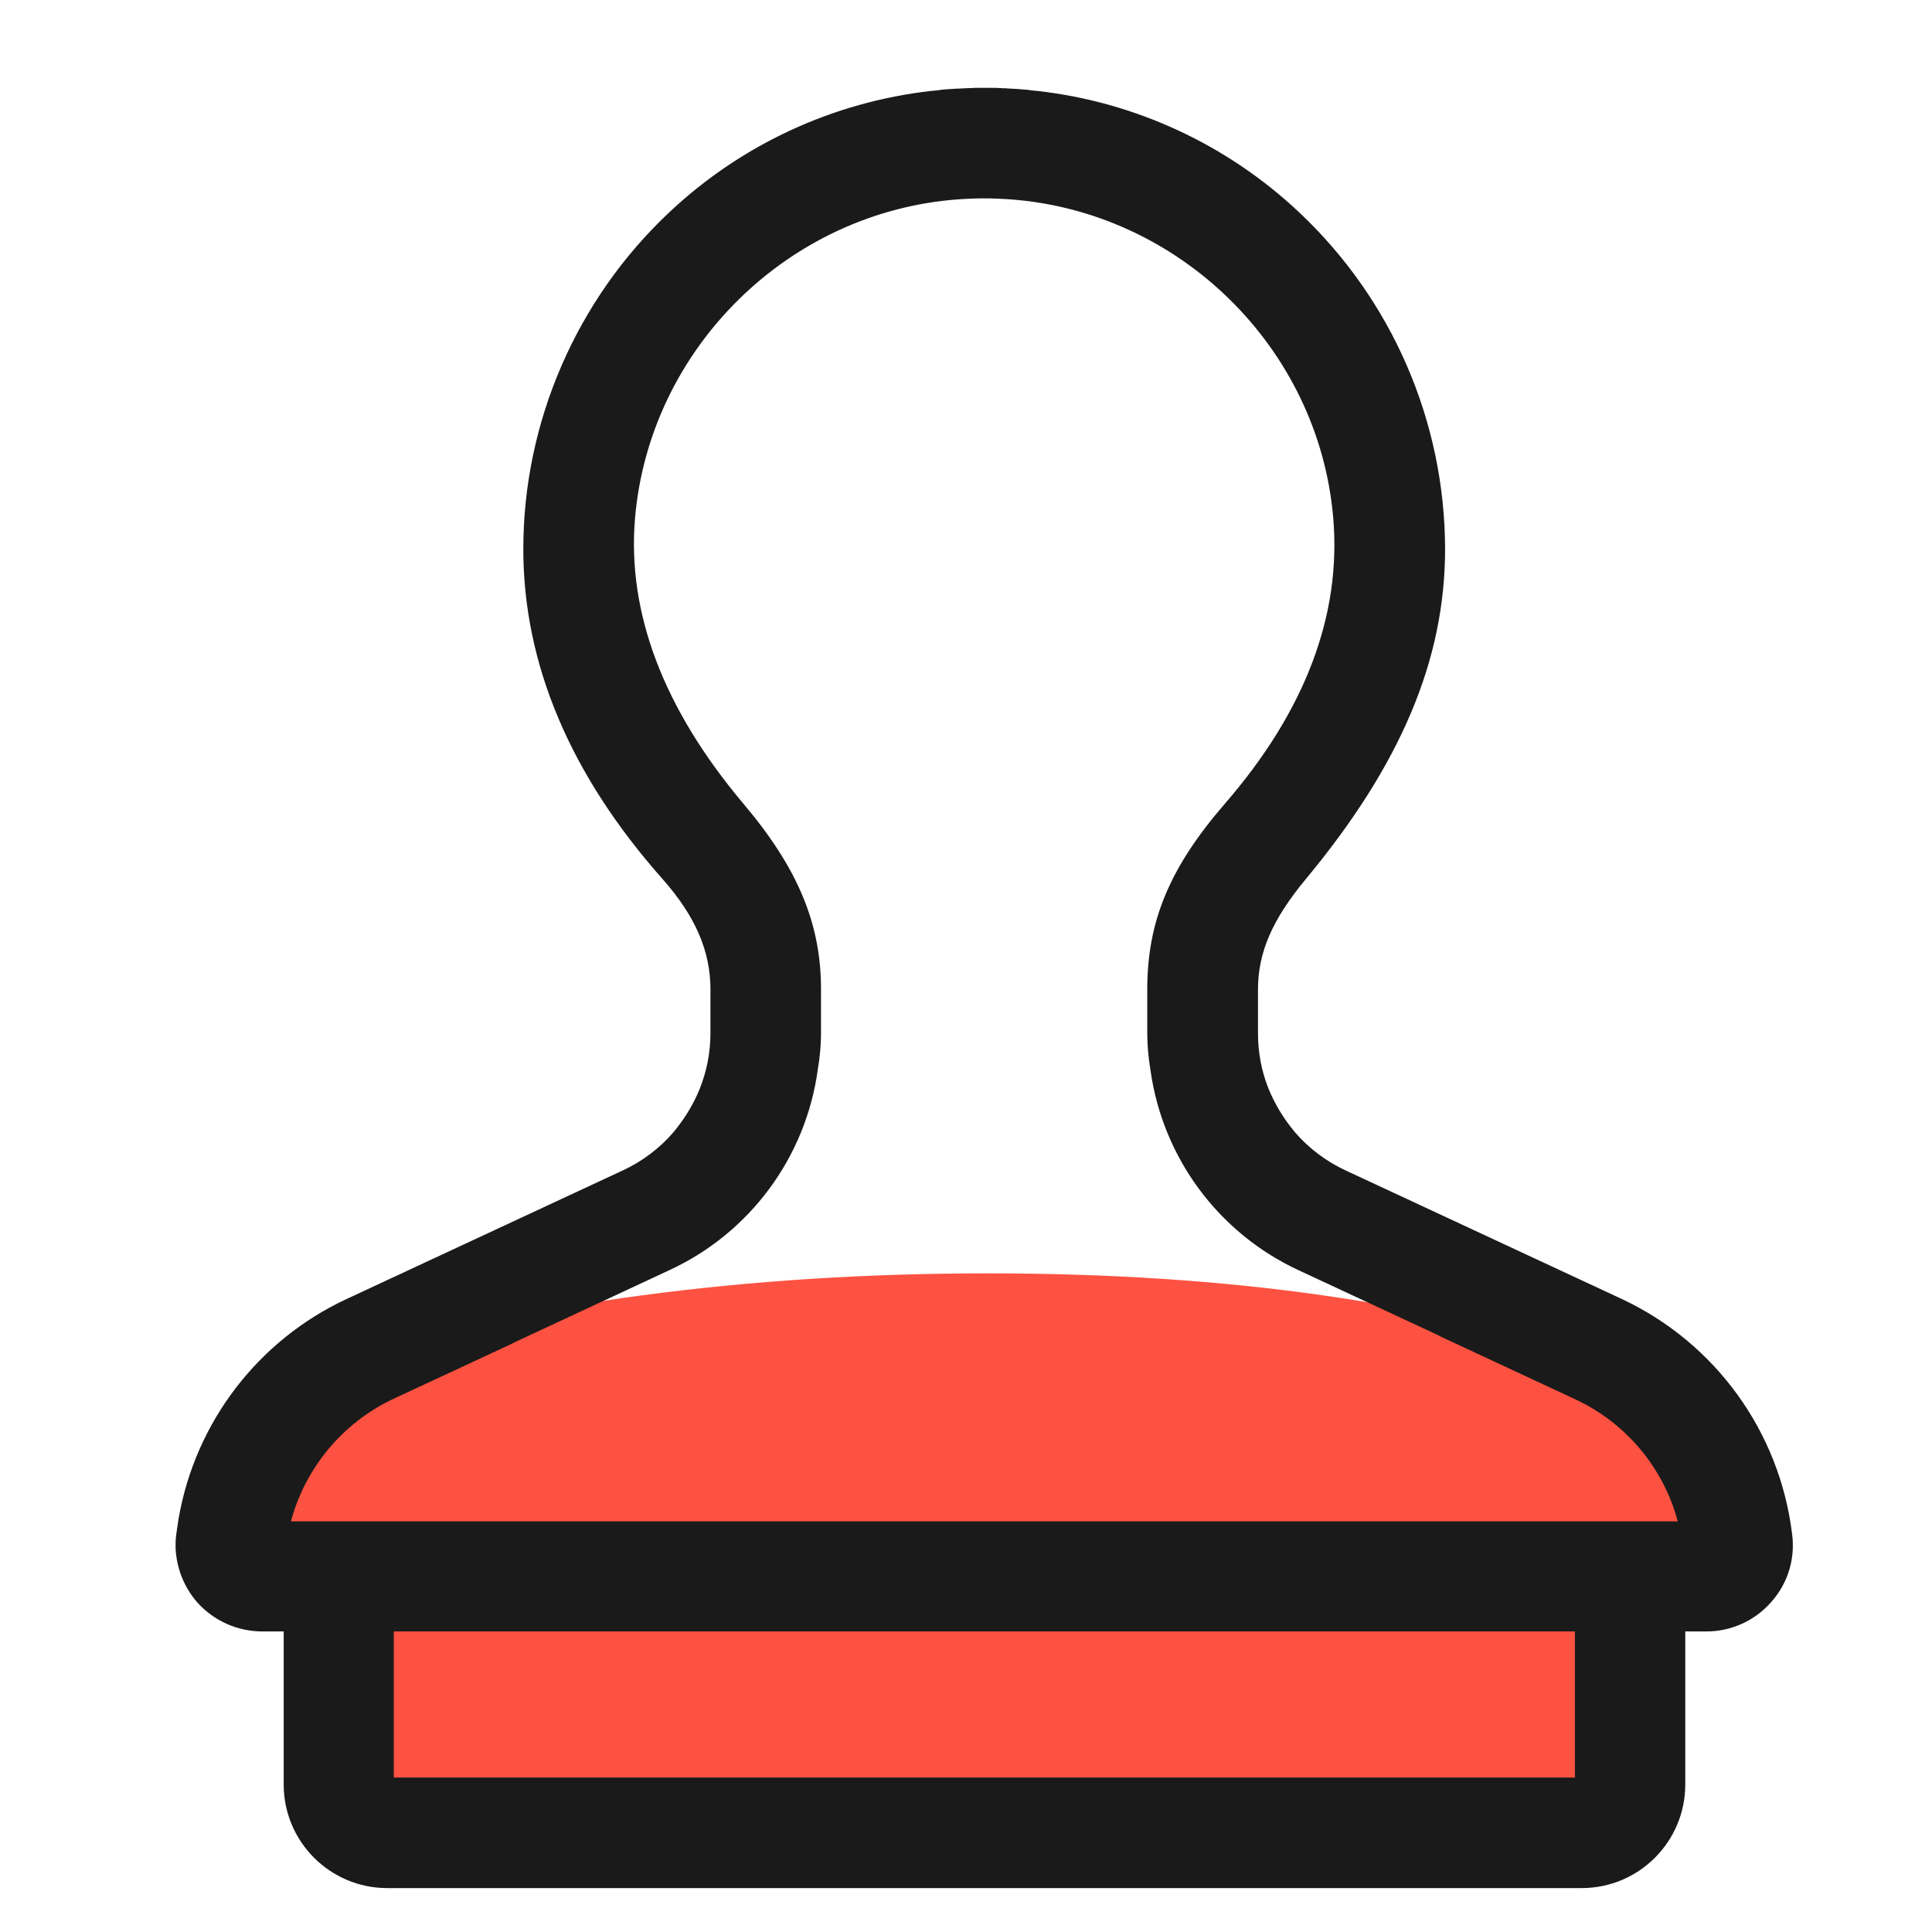
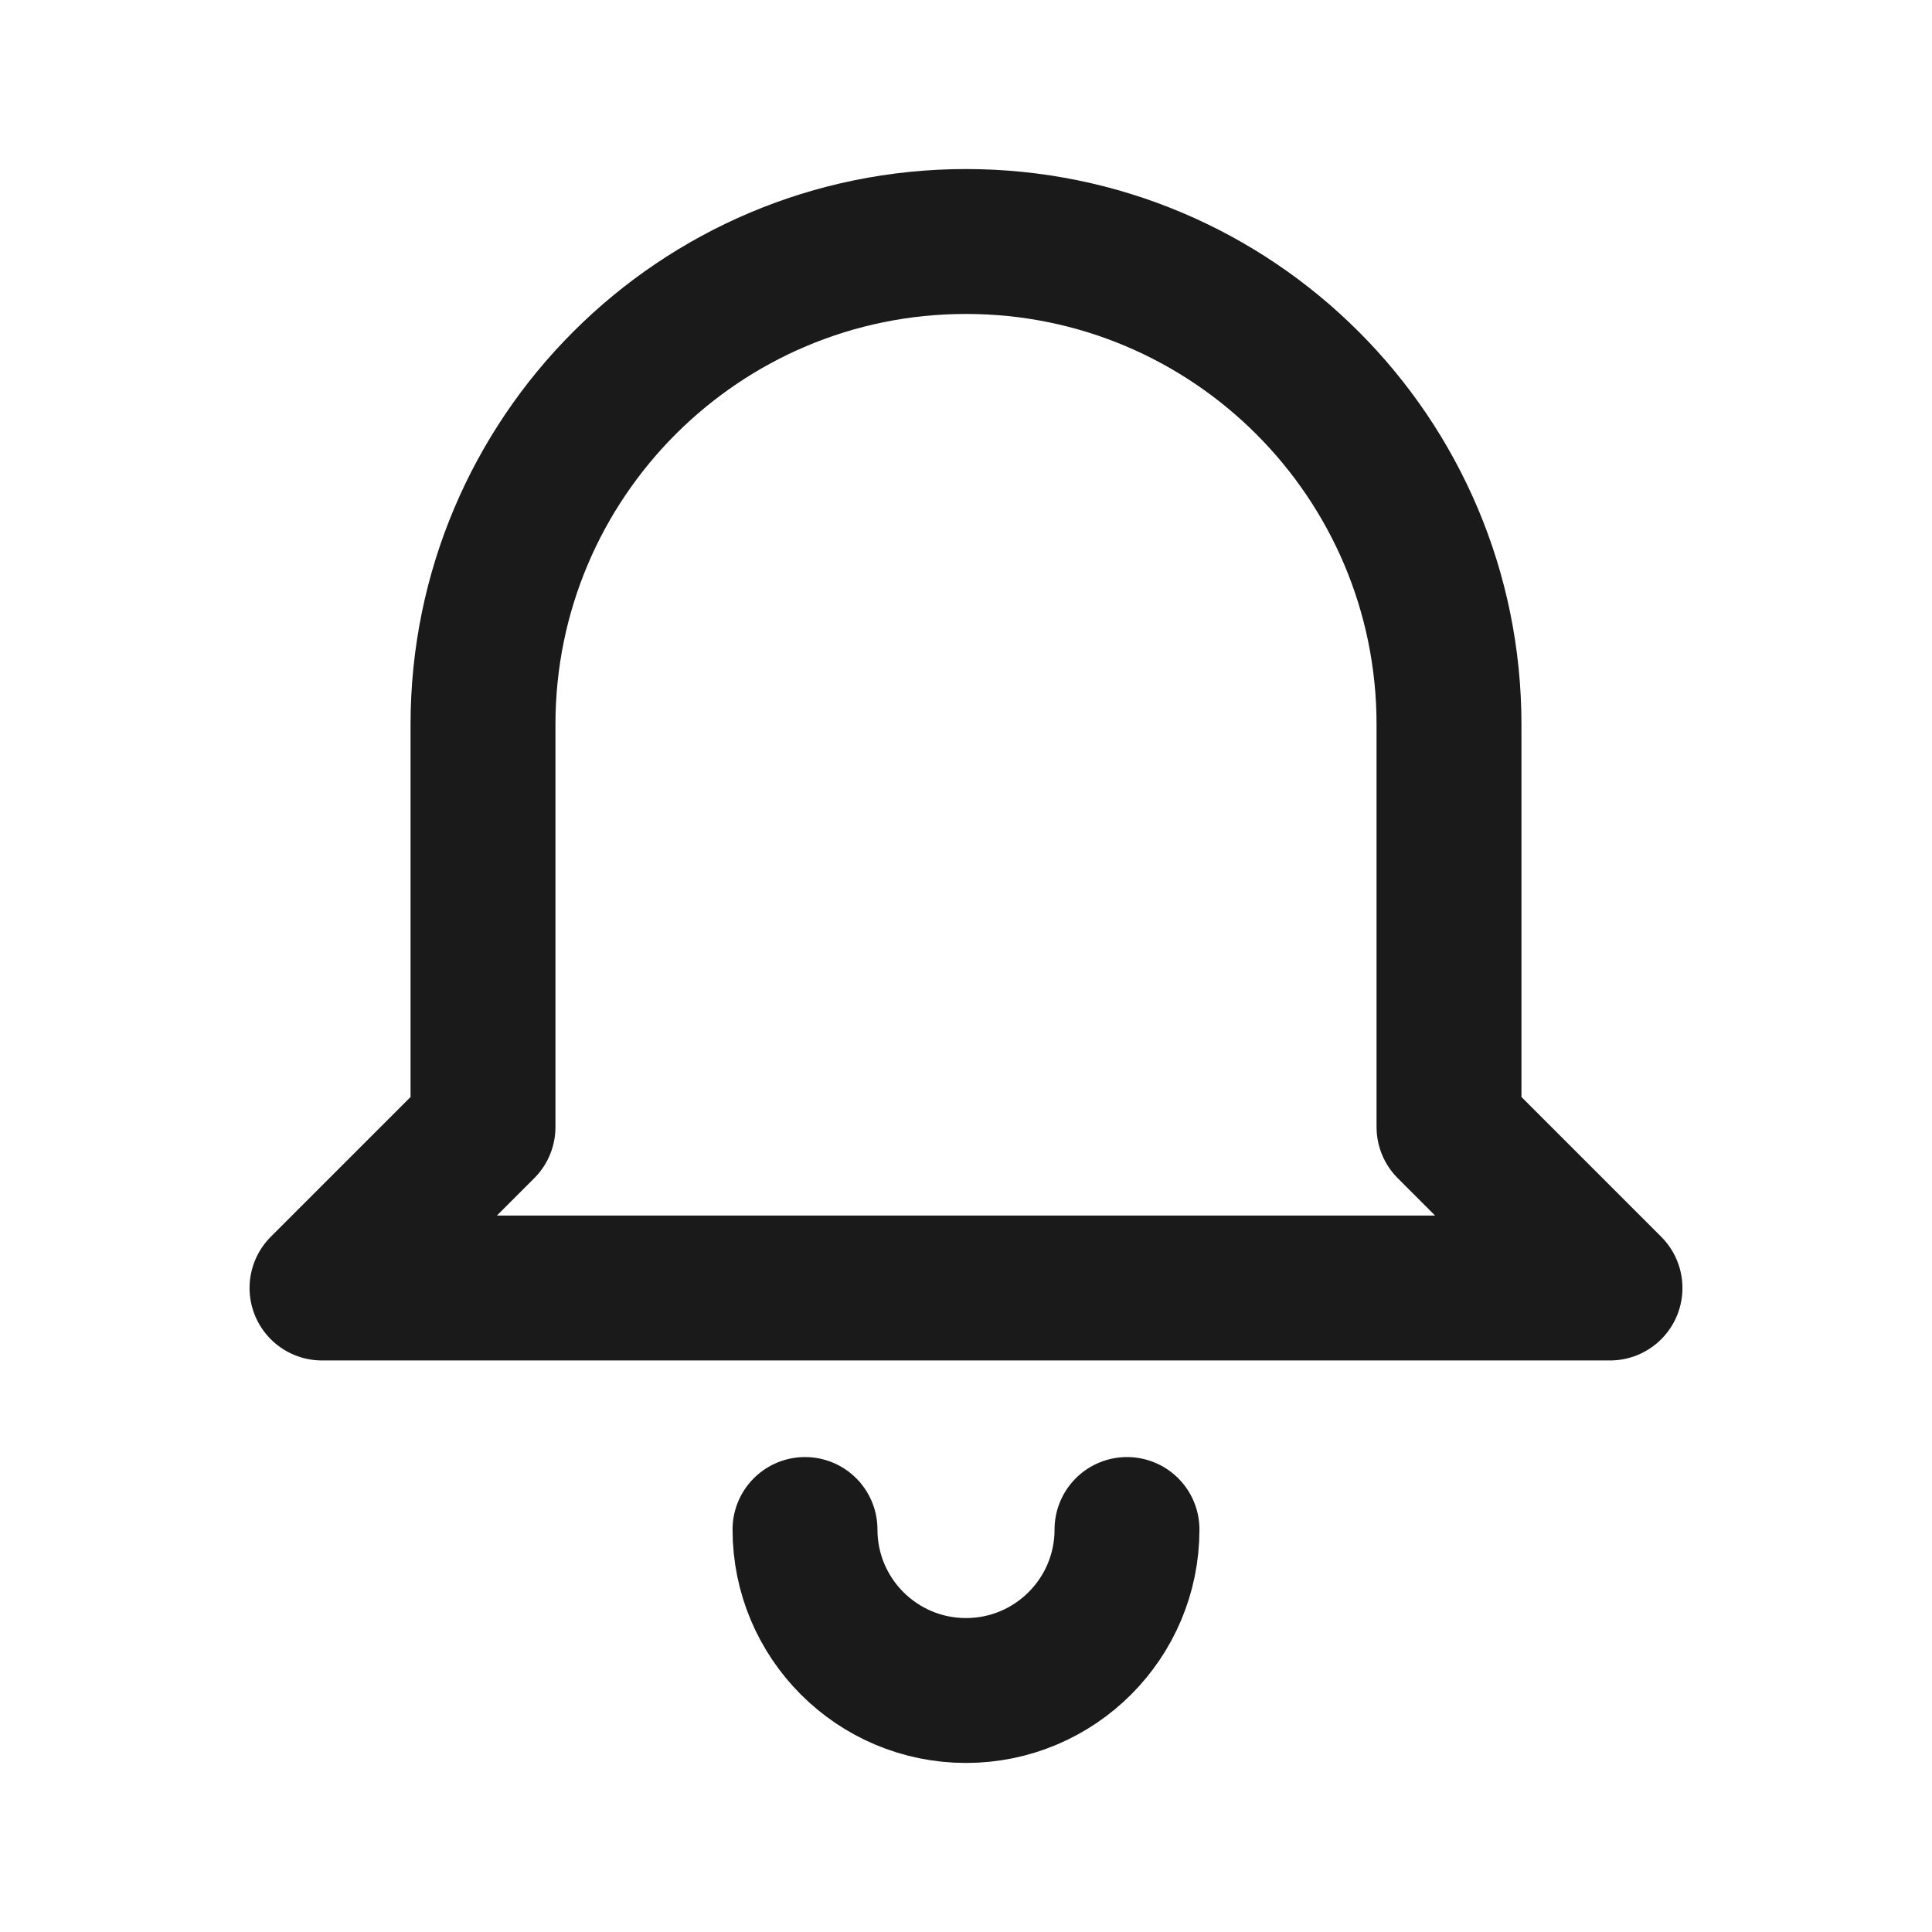
- <svg xmlns="http://www.w3.org/2000/svg" t="1770537037341" class="icon" viewBox="0 0 1024 1024" version="1.1" p-id="2750" width="200" height="200">
-   <path d="M186.182 837.818m0 0l674.909 0q0 0 0 0l0 116.364q0 0 0 0l-674.909 0q0 0 0 0l0-116.364q0 0 0 0Z" fill="#FD5241" p-id="2751" />
-   <path d="M139.636 837.818h768l-58.182-116.364q-133.818-46.545-325.818-46.545t-349.091 46.545L139.636 837.818z" fill="#FD5241" p-id="2752" />
-   <path d="M943.407 814.127c-0.349-2.746-0.698-5.516-1.327-8.518a151.808 151.808 0 0 0-85.108-111.057l-146.735-68.329a87.808 87.808 0 0 1-28.928-21.969l-1.932-2.513a93.021 93.021 0 0 1-12.73-21.62 86.761 86.761 0 0 1-6.353-32.535v-23.273c0-23.319 10.333-42.636 26.996-62.813 41.425-49.943 72.169-105.775 72.169-170.612 0-65.559-27.485-128.954-75.52-173.847a234.985 234.985 0 0 0-134.586-62.324l-3.607-0.372-0.698-0.116c-0.256 0-0.628 0-0.861-0.116a89.74 89.74 0 0 0-5.888-0.465c-1.559-0.14-3.002-0.256-4.561-0.256-0.698 0-1.443-0.116-2.164-0.116h-0.349c-0.721 0-1.559 0-2.281-0.116-0.838 0-1.676 0-2.537-0.116h-9.588c-0.838 0-1.699 0-2.537 0.116-0.698 0-1.559 0-2.281 0.116h-0.349c-0.721 0-1.443 0-2.164 0.116-1.559 0.116-3.002 0.116-4.561 0.233-1.932 0.116-3.84 0.372-5.888 0.465-0.233 0-0.605 0-0.838 0.14l-0.698 0.116-3.631 0.372a235.543 235.543 0 0 0-134.586 62.441 238.895 238.895 0 0 0-75.52 173.847c0 64.838 29.044 121.996 72.145 170.612 17.292 19.572 27.02 39.517 27.02 62.79v23.296c0 11.171-2.164 22.109-6.353 32.419-3.258 7.82-7.564 15.011-12.73 21.62l-1.932 2.513a86.575 86.575 0 0 1-28.928 21.969l-146.618 68.329a151.808 151.808 0 0 0-85.108 111.057 123.648 123.648 0 0 0-1.327 8.518c-0.116 1.443-0.233 2.793-0.233 4.212v2.048a39.308 39.308 0 0 0 39.261 37.702h765.556a39.308 39.308 0 0 0 39.261-37.702v-2.048c-0.116-1.443-0.116-2.769-0.372-4.189zM427.124 565.83c1.071-6.237 1.559-12.358 1.559-18.129v-23.273c0-35.793-14.429-64.14-39.494-94.022-37.935-45.033-64.233-97.513-59.089-156.579 8.052-93.161 84.527-168.332 178.06-174.825l6.493-0.349h0.698c2.188-0.116 4.352-0.116 6.377-0.116 2.048 0 4.189 0 6.377 0.116h0.698l6.516 0.349c93.51 6.516 170.007 81.664 178.036 174.825 5.05 58.95-20.527 112.035-59.066 156.579-26.903 30.953-39.494 58.112-39.494 94.022v23.273c0 5.772 0.465 11.892 1.559 18.153a131.235 131.235 0 0 0 74.915 101.446l80.687 37.585v0.116l66.025 30.72a107.52 107.52 0 0 1 59.695 77.219H146.036a107.52 107.52 0 0 1 59.671-77.196l60.509-28.23 5.306-2.513 80.919-37.702a131.84 131.84 0 0 0 74.682-101.469z" fill="#1A1A1A" p-id="2753" />
-   <path d="M892.625 840.448l-0.465-10.938h-61.975l4.096 15.732c0.116 0.465 0.233 0.954 0.465 1.327v95.558h-626.036v-95.558c0.116-0.489 0.372-0.977 0.465-1.327l4.096-15.732H151.319l-0.465 10.938a15.593 15.593 0 0 0-0.489 3.724v101.702A54.924 54.924 0 0 0 205.242 1000.727h633.111a54.924 54.924 0 0 0 54.877-54.877v-101.702a21.876 21.876 0 0 0-0.605-3.724z" fill="#1A1A1A" p-id="2754" />
-   <path d="M904.518 864.698H138.938a46.313 46.313 0 0 1-34.351-15.36c-6.959-7.936-11.031-18.153-11.52-28.719v-2.397c0-1.676 0.116-3.258 0.349-4.934 0.372-2.863 0.861-5.748 1.327-8.867a158.208 158.208 0 0 1 88.855-115.875l146.735-68.305c10.077-4.701 19.316-11.636 26.647-20.177l1.908-2.397c4.817-6.144 8.774-12.847 11.776-20.061 3.84-9.495 5.888-19.549 5.888-29.905v-23.273c0-20.433-8.052-38.912-25.344-58.484-48.989-55.226-73.844-114.06-73.844-174.941 0-67.351 28.23-132.422 77.568-178.665a242.153 242.153 0 0 1 138.333-64.116l3.724-0.349 0.698-0.116c0.233 0 0.605-0.14 0.861-0.14 1.908-0.233 3.956-0.349 5.981-0.465 1.583-0.116 3.142-0.233 4.701-0.233 0.698 0 1.443-0.14 2.281-0.14h0.349c0.838 0 1.559-0.116 2.397-0.116 0.838 0 1.699 0 2.537-0.116h9.844c0.838 0 1.676 0 2.513 0.116 0.838 0 1.559 0 2.397 0.116h0.372c0.698 0 1.559 0 2.281 0.116 1.559 0.14 3.119 0.14 4.561 0.233 2.048 0.14 4.073 0.372 6.004 0.489 0.233 0 0.605 0 0.838 0.14l0.698 0.116 3.724 0.349a241.804 241.804 0 0 1 138.333 64.116 245.62 245.62 0 0 1 77.568 178.665c0 58.601-23.412 114.176-73.728 174.825-17.873 21.481-25.437 39.028-25.437 58.577v23.296c0 10.333 1.908 20.41 5.865 30.022 3.025 7.098 6.982 13.94 11.776 19.945l1.908 2.397c7.331 8.518 16.57 15.476 26.671 20.177l146.711 68.305a158.72 158.72 0 0 1 90.182 124.742c0.233 1.583 0.349 3.258 0.349 4.934v2.397a44.916 44.916 0 0 1-11.52 28.579 45.568 45.568 0 0 1-34.211 15.5zM521.728 59.881h-4.678c-0.838 0-1.676 0-2.397 0.116-0.721 0-1.559 0-2.281 0.116H512c-0.698 0-1.443 0-2.025 0.116-1.443 0.116-3.025 0.116-4.445 0.233-1.932 0.14-3.724 0.233-5.655 0.489l-1.443 0.116-3.584 0.372a229.492 229.492 0 0 0-130.886 60.625 232.727 232.727 0 0 0-73.356 169.053c0 57.507 23.761 113.478 70.586 166.167 19.572 22.109 28.695 43.357 28.695 67.258v23.273c0 12.009-2.281 23.785-6.842 34.956-3.491 8.401-8.029 16.198-13.684 23.273l-2.164 2.653a93.556 93.556 0 0 1-31.092 23.668l-146.711 68.305a145.455 145.455 0 0 0-81.408 106.263c-0.465 2.886-0.977 5.516-1.21 8.145-0.116 1.21-0.233 2.304-0.233 3.491v1.699c0.233 7.564 3.258 14.755 8.145 20.41 6.26 6.959 15.127 10.938 24.39 10.938h765.556a32.768 32.768 0 0 0 32.535-31.465v-1.699c0-1.187-0.116-2.397-0.233-3.491a145.455 145.455 0 0 0-82.618-114.432l-146.851-68.305a93.556 93.556 0 0 1-31.092-23.645l-0.116-0.233-1.908-2.537a98.164 98.164 0 0 1-13.708-23.156 93.021 93.021 0 0 1-6.842-35.072v-23.273c0-22.575 8.774-43.241 28.579-67.025 48.268-58.112 70.726-110.941 70.726-166.4a232.727 232.727 0 0 0-73.356-169.053 229.492 229.492 0 0 0-130.886-60.649l-3.607-0.349-1.559-0.116c-1.908-0.116-3.84-0.372-5.748-0.465-1.443-0.14-2.886-0.14-4.445-0.256-0.721 0-1.443-0.116-2.164-0.116h-0.372c-0.698 0-1.559 0-2.281-0.116-0.838 0-1.676 0-2.397-0.14h-3.956l-0.605 0.233z m383.744 759.668H138.007l1.42-7.82a113.804 113.804 0 0 1 63.302-81.99l60.509-28.23 5.143-2.513 81.059-37.702a124.742 124.742 0 0 0 71.075-96.419v-0.233c0.954-5.888 1.443-11.636 1.443-17.059v-23.273c0-31.348-11.287-58.135-37.935-89.716-44.916-53.295-65.327-107.567-60.649-161.35 8.285-96.419 87.412-174.22 184.18-180.945l6.749-0.372h0.815c2.304-0.116 4.445-0.116 6.609-0.116 2.164 0 4.329 0 6.609 0.116h0.698l6.749 0.372c96.768 6.726 175.895 84.527 184.18 180.945 4.794 55.11-15.593 109.498-60.625 161.35-26.903 30.999-37.818 57.041-37.818 89.6v23.273c0 5.399 0.465 11.171 1.42 17.059v0.116a124.742 124.742 0 0 0 71.098 96.419l86.807 40.332v0.116l59.904 27.974a113.292 113.292 0 0 1 63.279 82.013l1.443 8.052z m-751.267-13.219H889.251a99.887 99.887 0 0 0-54.132-64.582l-72.169-33.629v-0.116l-74.566-34.7a137.937 137.937 0 0 1-78.662-106.496 118.505 118.505 0 0 1-1.652-19.084v-23.296c0-36.143 11.869-64.605 41.053-98.351 42.636-49.105 61.952-100.143 57.507-151.645-7.68-90.065-81.641-162.56-171.939-168.82l-6.237-0.349h-0.698c-2.188-0.116-4.212-0.116-6.144-0.116-1.908 0-3.956 0-6.121 0.116h-0.721l-6.237 0.349c-90.298 6.26-164.143 78.895-171.939 168.82-4.329 50.199 15.011 101.236 57.507 151.645 28.812 34.095 41.053 63.535 41.053 98.211v23.296c0 6.121-0.582 12.614-1.676 19.084a137.681 137.681 0 0 1-78.639 106.519l-80.919 37.702-5.167 2.513-60.649 28.207a100.701 100.701 0 0 0-53.9 64.721z" fill="#1A1A1A" p-id="2755" />
-   <path d="M904.145 842.124h-33.606c0.233 0.698 0.838 1.187 0.838 2.025v8.052h33.257v-8.052c-0.116-0.698-0.465-1.303-0.465-2.025z" fill="#1A1A1A" p-id="2756" />
-   <path d="M910.522 858.065h-45.265v-12.823c-0.233-0.465-0.489-0.954-0.605-1.676l-1.932-7.564h47.081l0.233 5.283c0.116 0.582 0.465 1.559 0.465 2.63v14.173z" fill="#1A1A1A" p-id="2757" />
+ <svg xmlns="http://www.w3.org/2000/svg" viewBox="0 0 24 24">
+   <g fill="none" stroke="#1a1a1a" stroke-width="1.8" stroke-linecap="round" stroke-linejoin="round">
+     <path d="M6 9a6 6 0 1 1 12 0v5l2 2H4l2-2z" />
+     <path d="M10 19a2 2 0 0 0 4 0" />
+   </g>
</svg>
